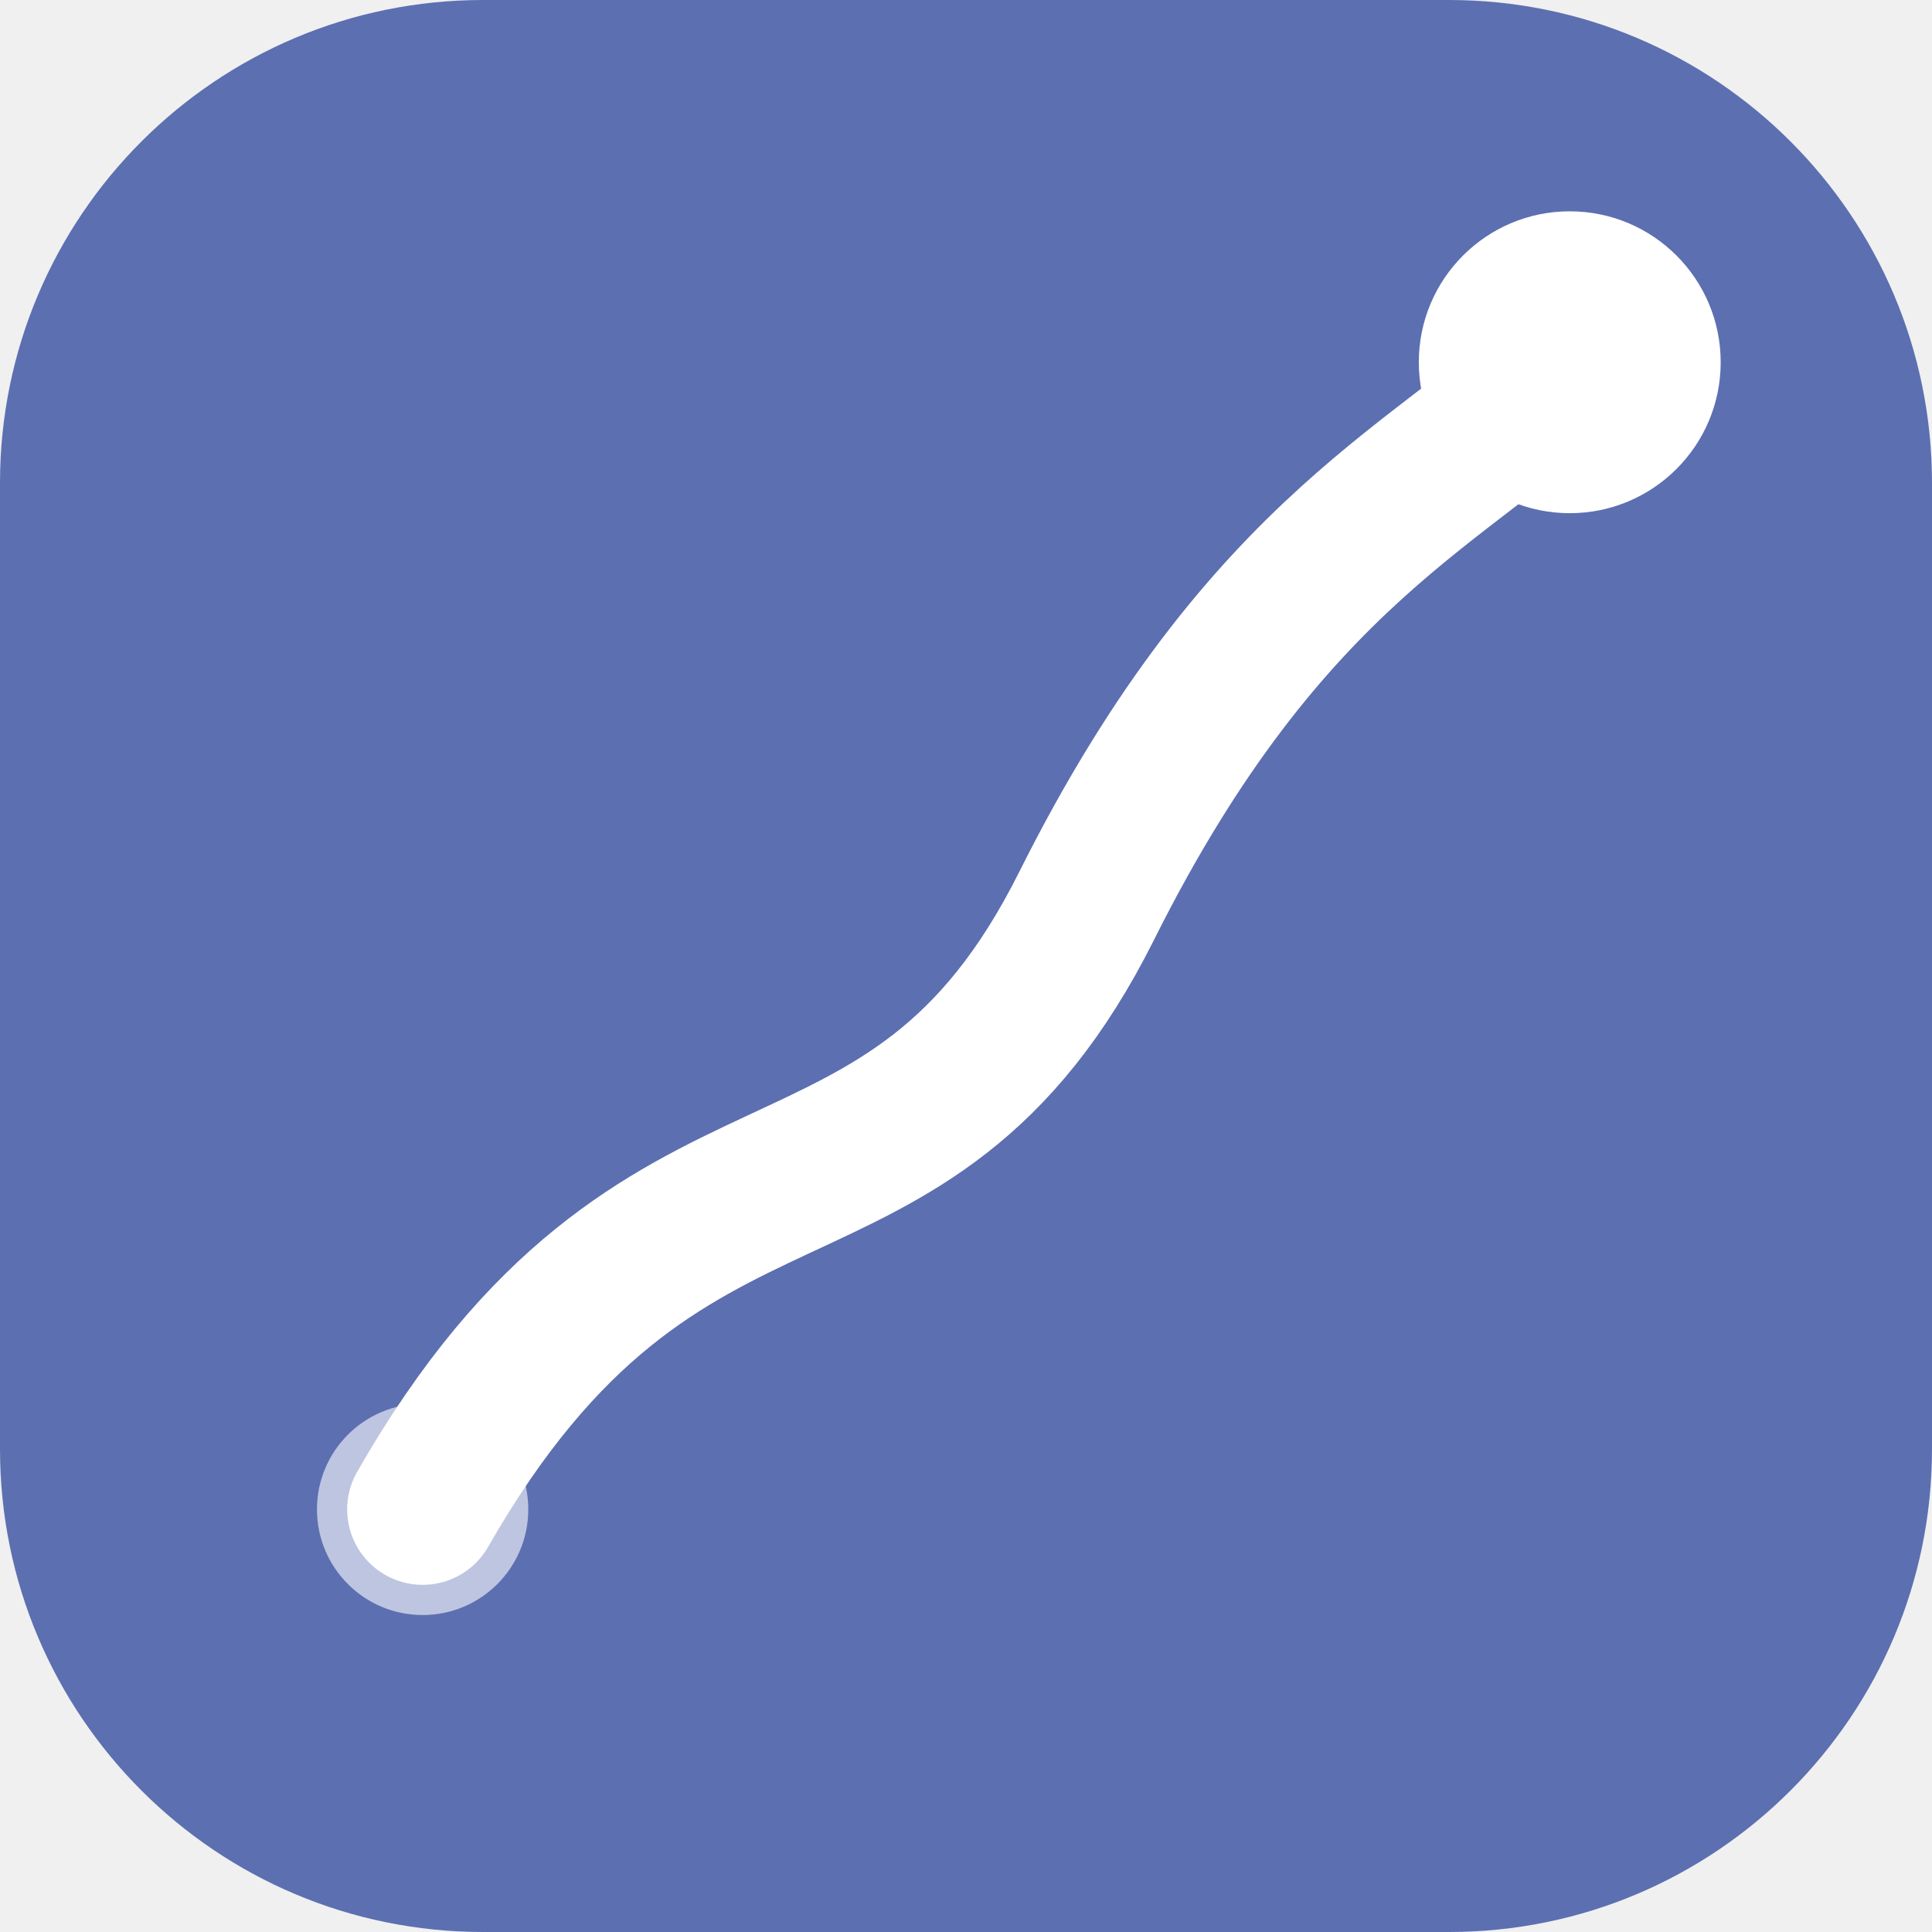
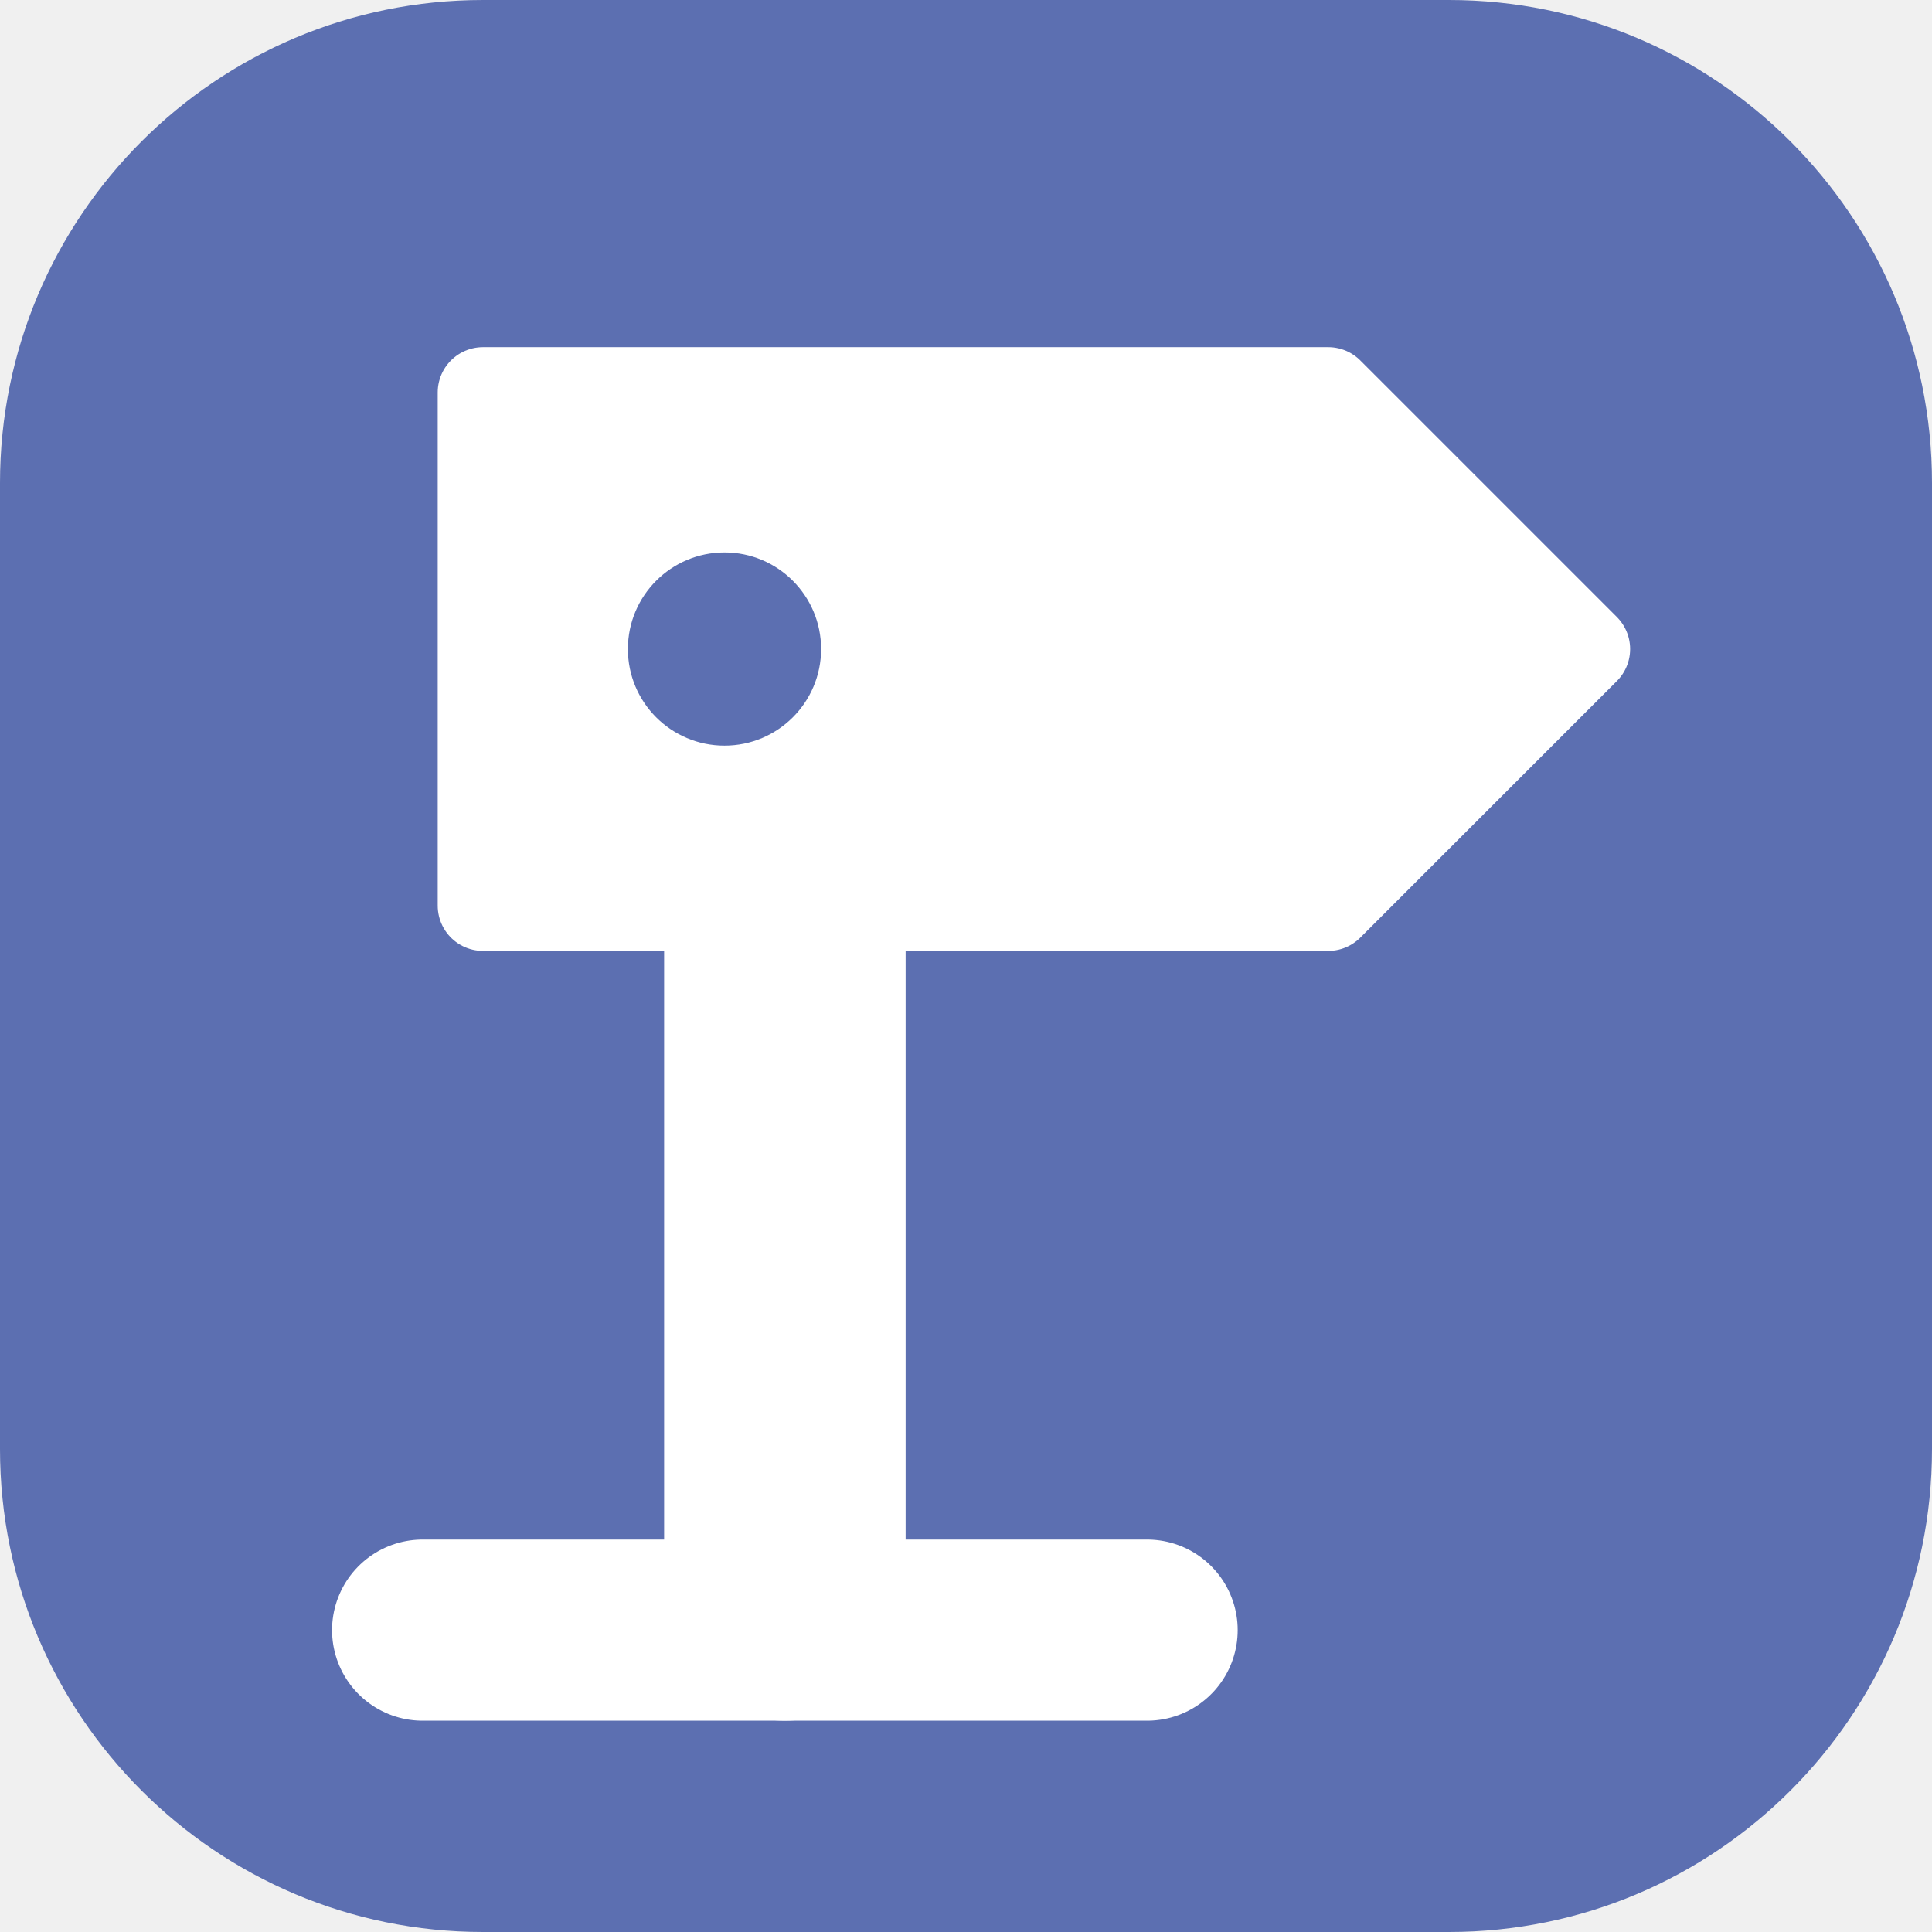
<svg xmlns="http://www.w3.org/2000/svg" viewBox="0 0 64 64">
  <rect width="64" height="64" rx="16" fill="#5c6fb1" />
-   <path d="M14 50 C 22 36, 30 42, 36 30 S 48 16, 52 12" fill="none" stroke="#ffffff" stroke-width="5" stroke-linecap="round" />
-   <circle cx="52" cy="12" r="5" fill="#ffffff" />
-   <circle cx="14" cy="50" r="3.5" fill="#ffffff" opacity=".6" />
+   <path d="M26 24 V 53" stroke="#ffffff" stroke-width="8" stroke-linecap="round" />
+   <path d="M14 54 H 38" stroke="#ffffff" stroke-width="6" stroke-linecap="round" />
+   <path d="M16 13 H 44 L 52.5 21.5 L 44 30 H 16 Z" fill="#ffffff" stroke="#ffffff" stroke-width="3" stroke-linejoin="round" />
+   <circle cx="24" cy="21.5" r="3.2" fill="#5c6fb1" />
</svg>
